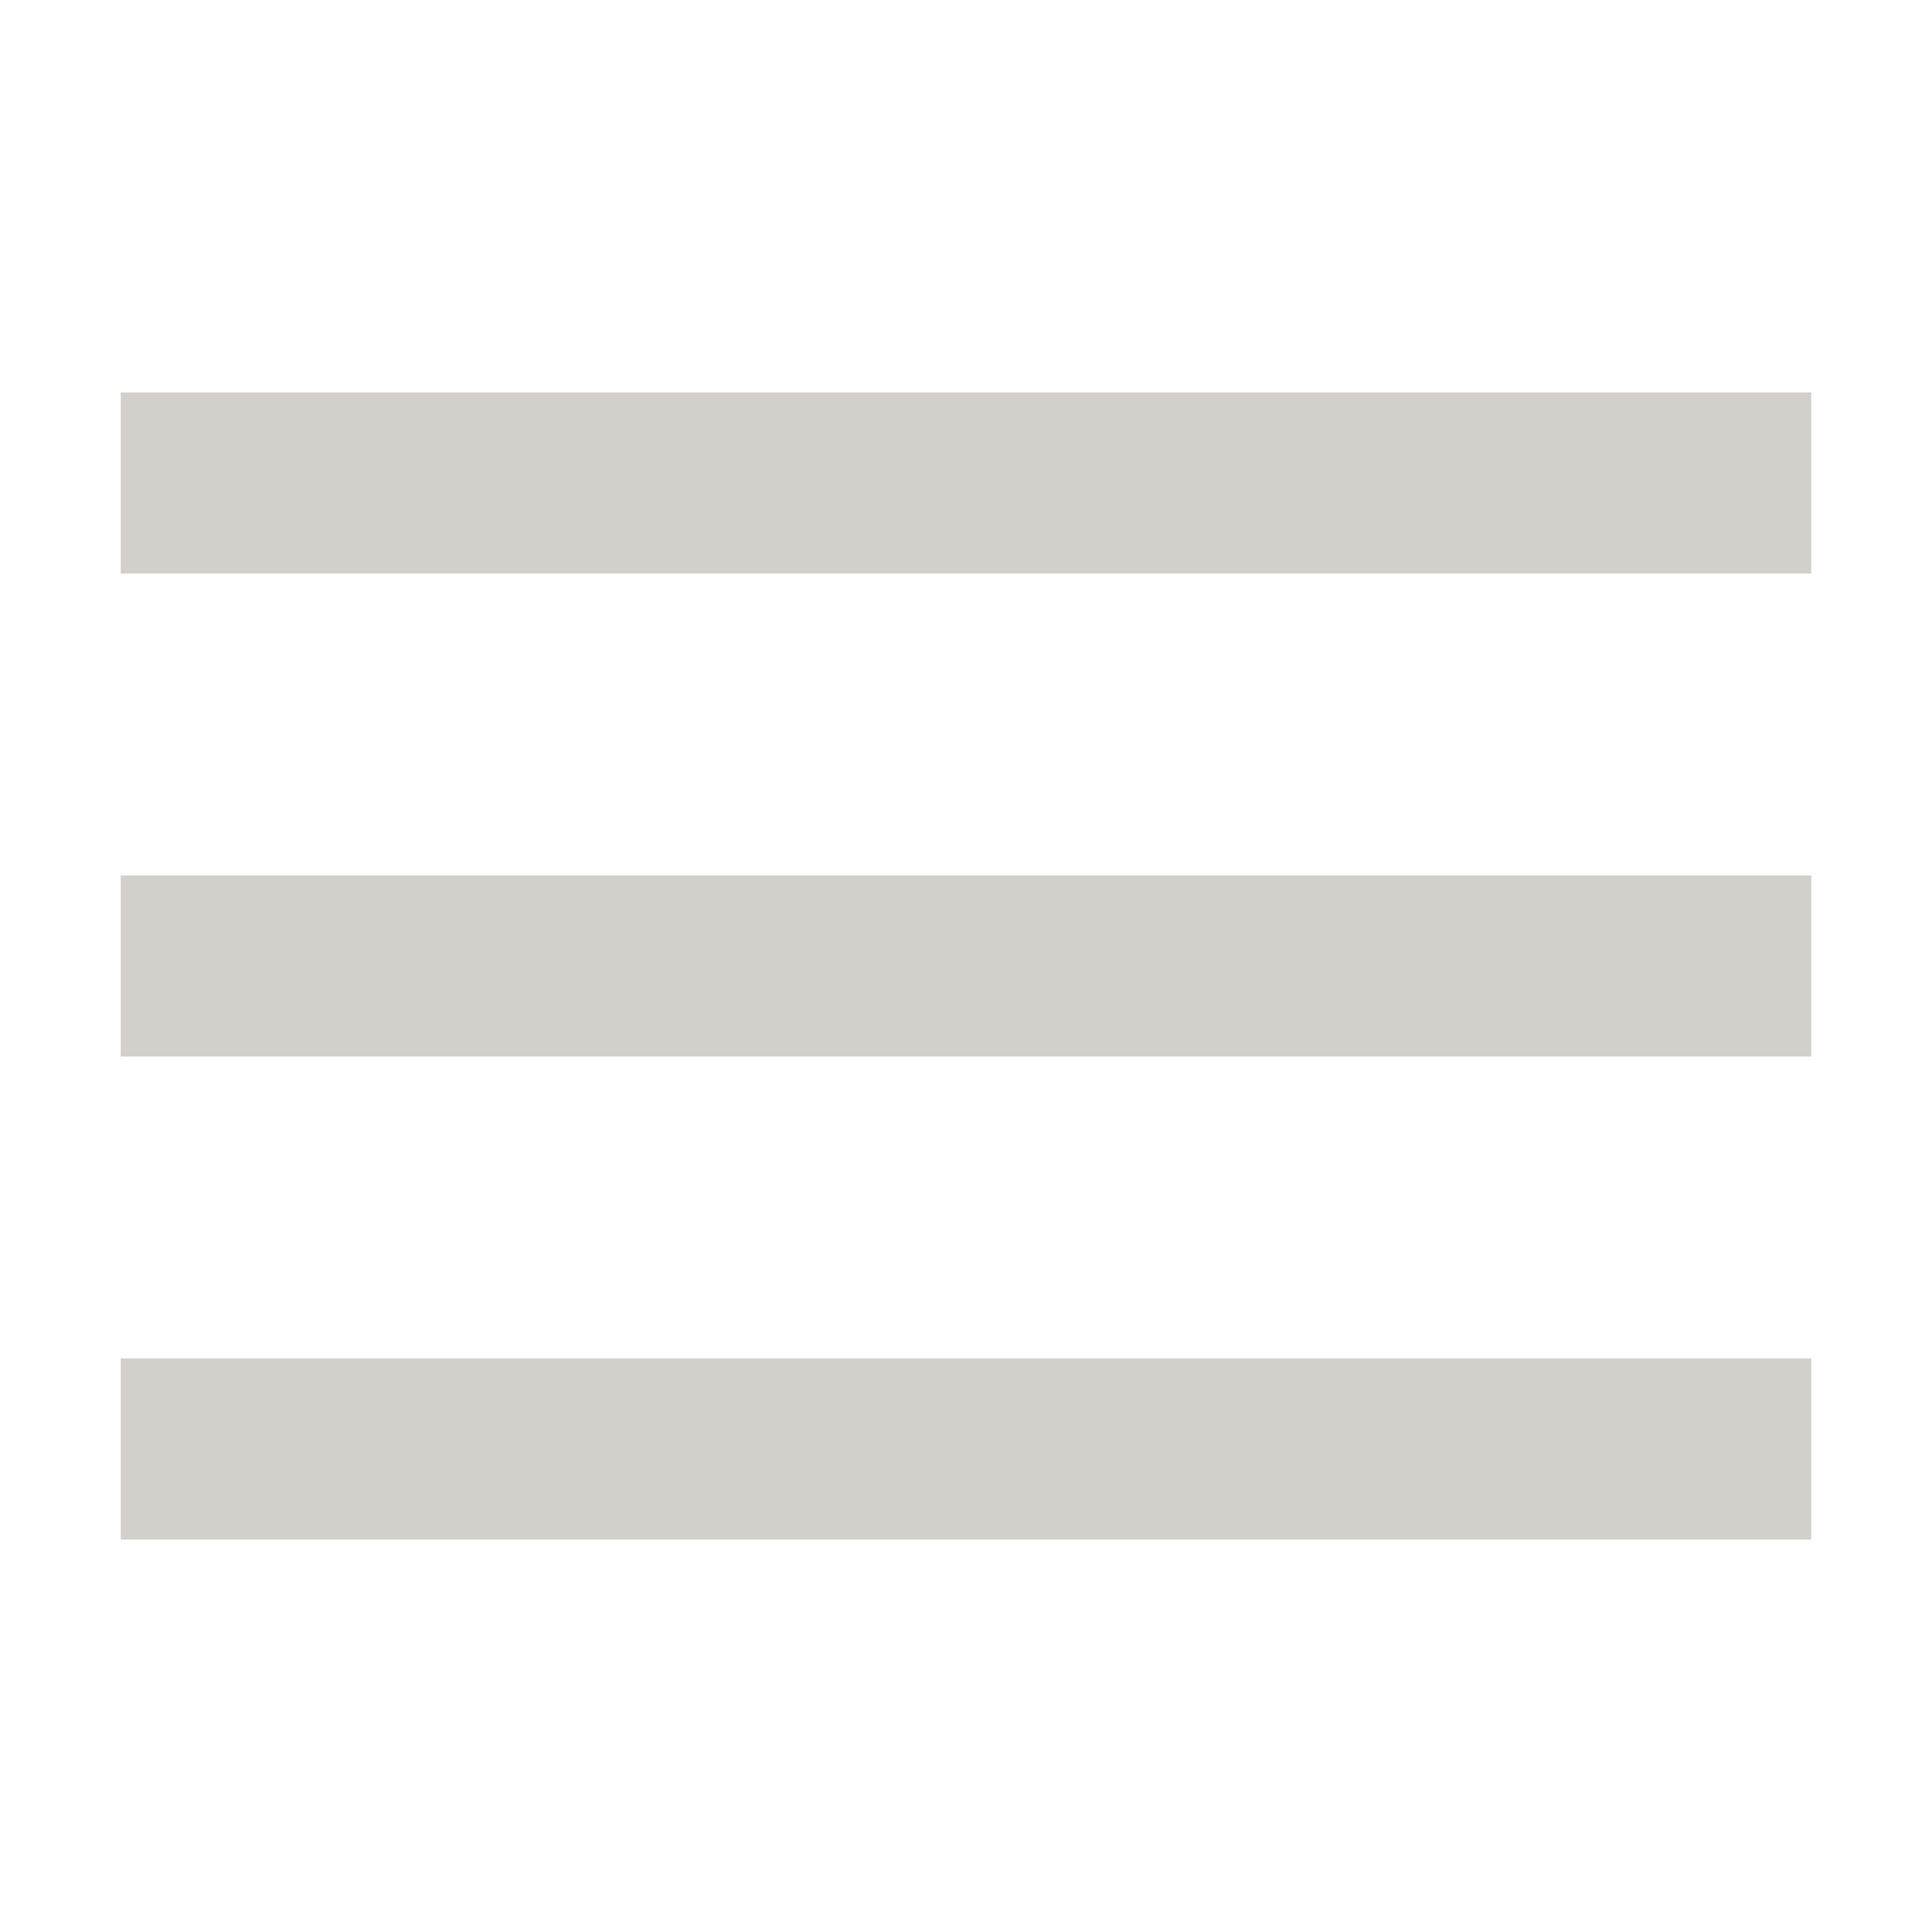
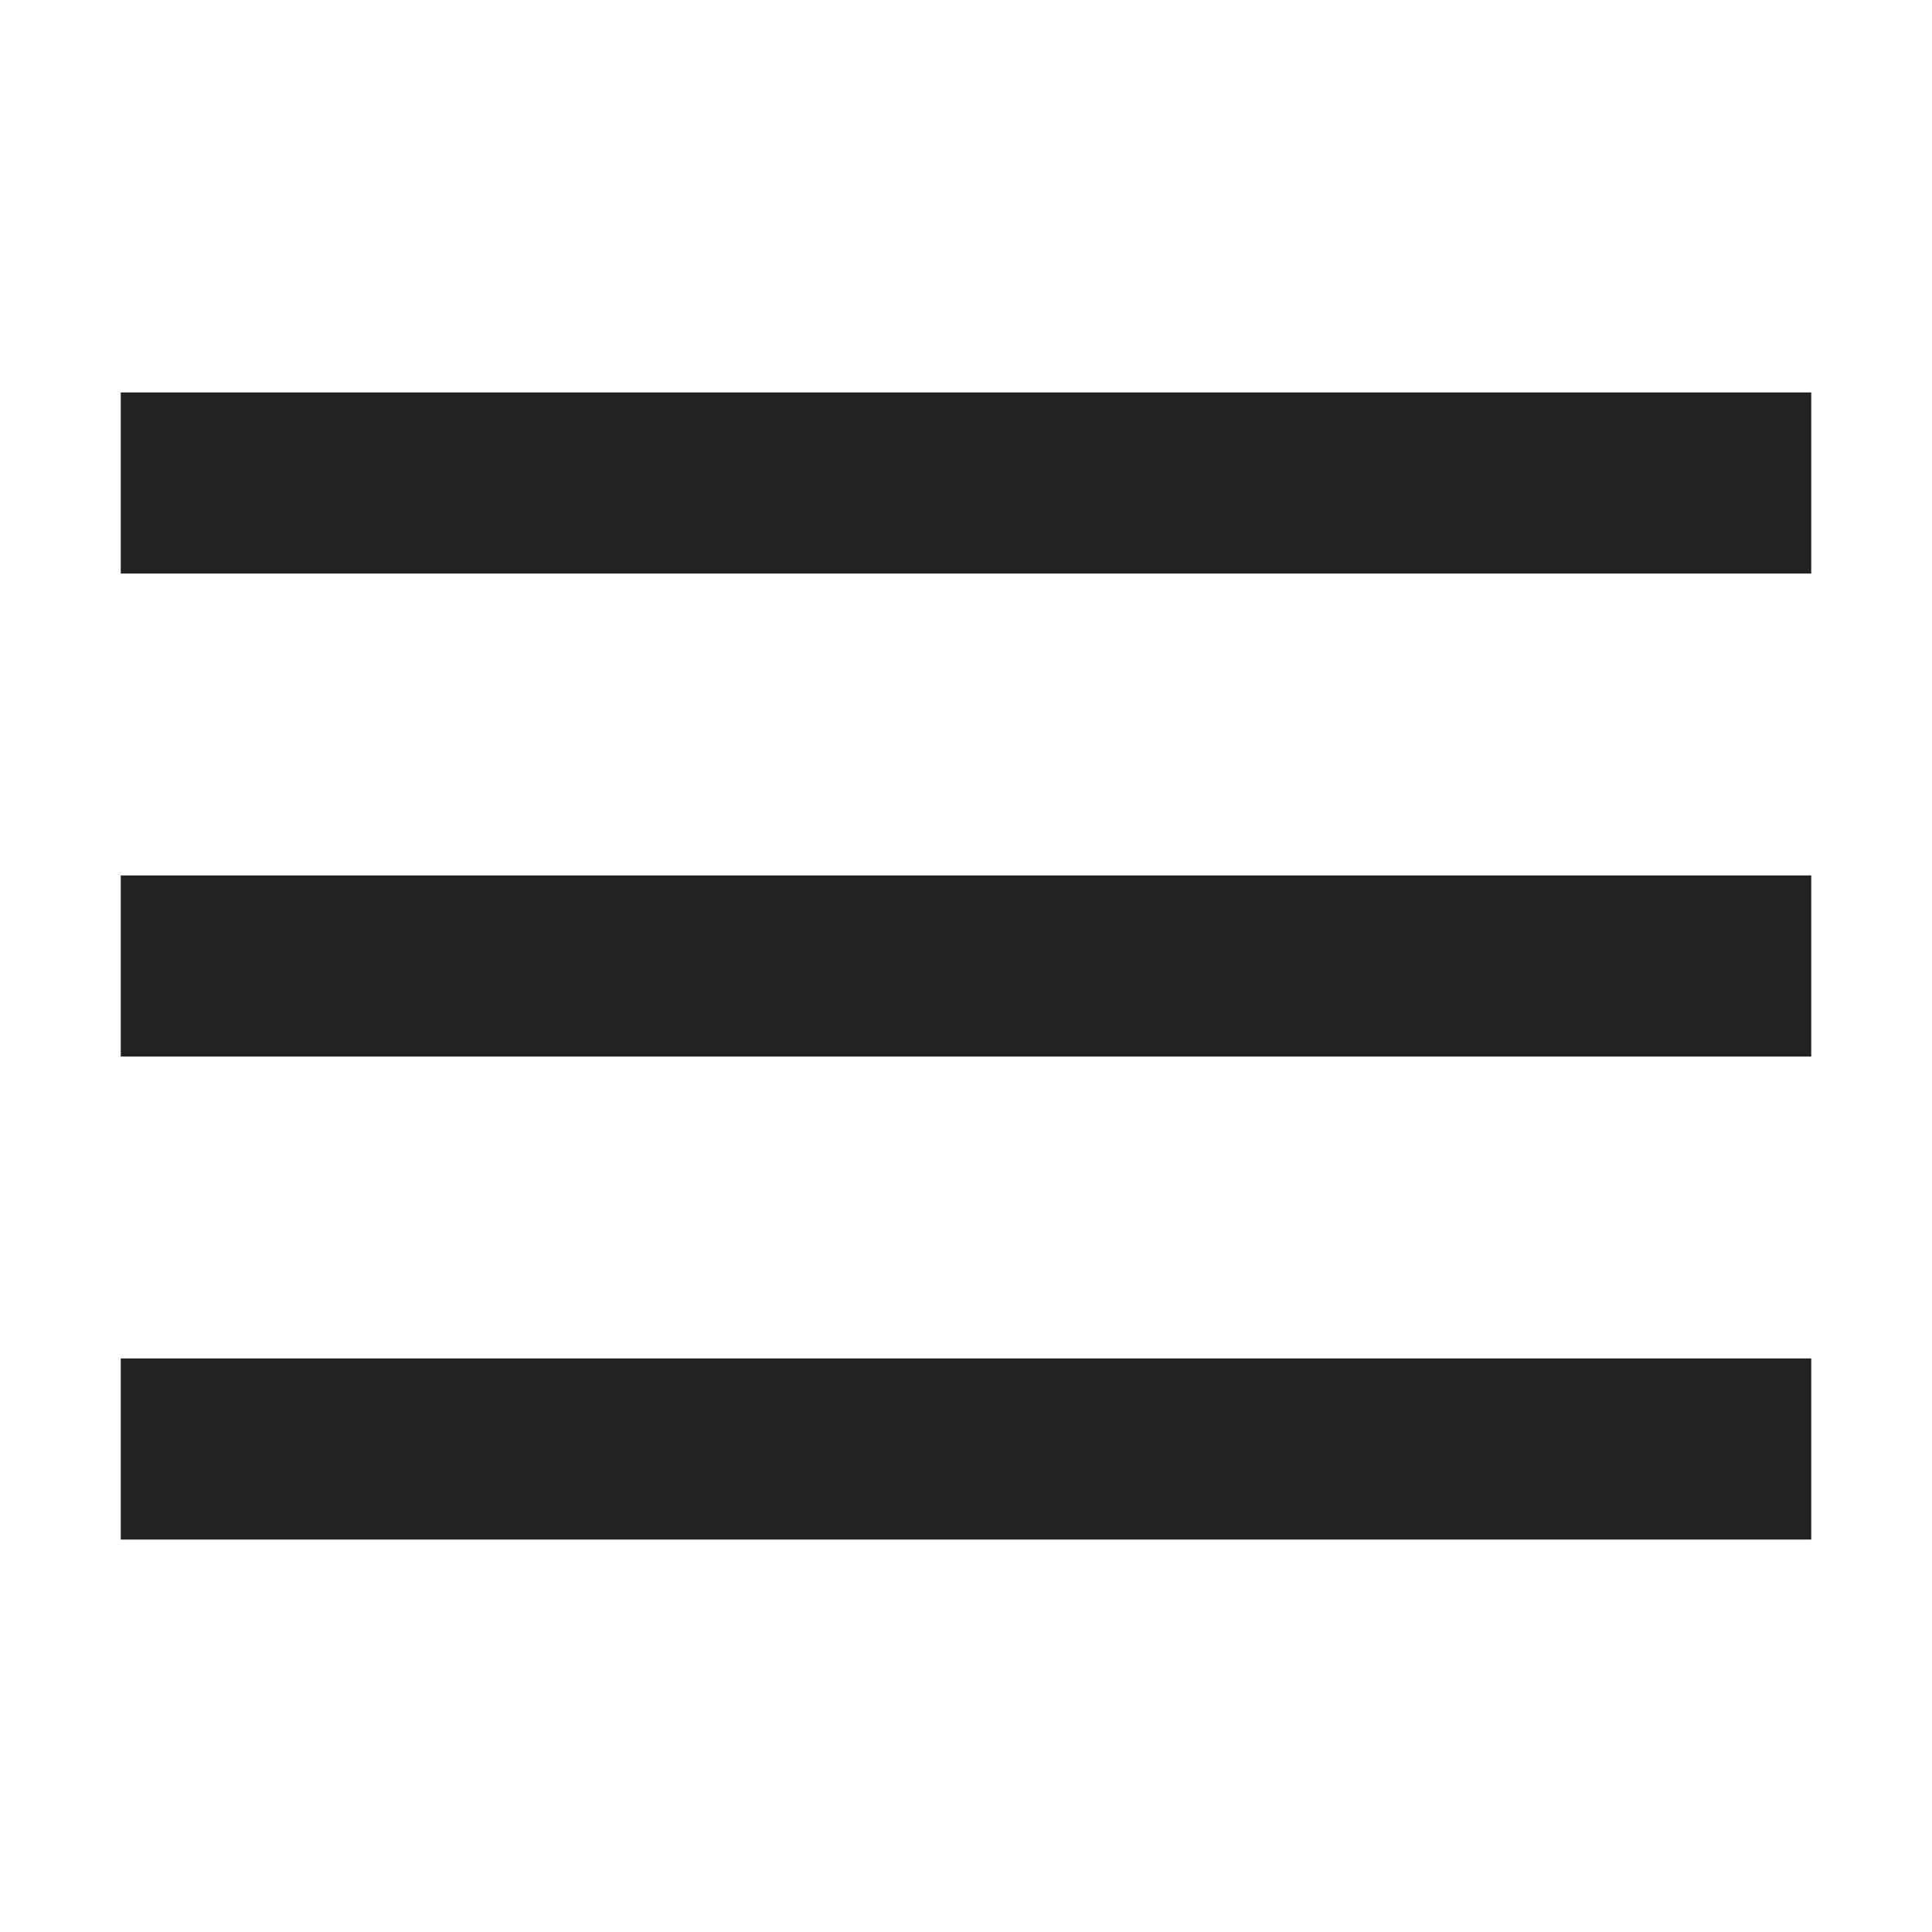
- <svg xmlns="http://www.w3.org/2000/svg" viewBox="0 0 32 32" aria-hidden="true" role="presentation" focusable="false" style="display: block; fill: none; stroke: #D3CFCA; stroke-width: 3; overflow: visible;" data-darkreader-inline-fill="none" data-darkreader-inline-stroke="#D3CFCA">
+ <svg xmlns="http://www.w3.org/2000/svg" viewBox="0 0 32 32" aria-hidden="true" role="presentation" focusable="false" style="display: block; fill: none; stroke: #222222; stroke-width: 3; overflow: visible;" data-darkreader-inline-fill="none" data-darkreader-inline-stroke="#D3CFCA">
  <g fill="none">
    <path d="M2 16h28M2 24h28M2 8h28" />
  </g>
</svg>
